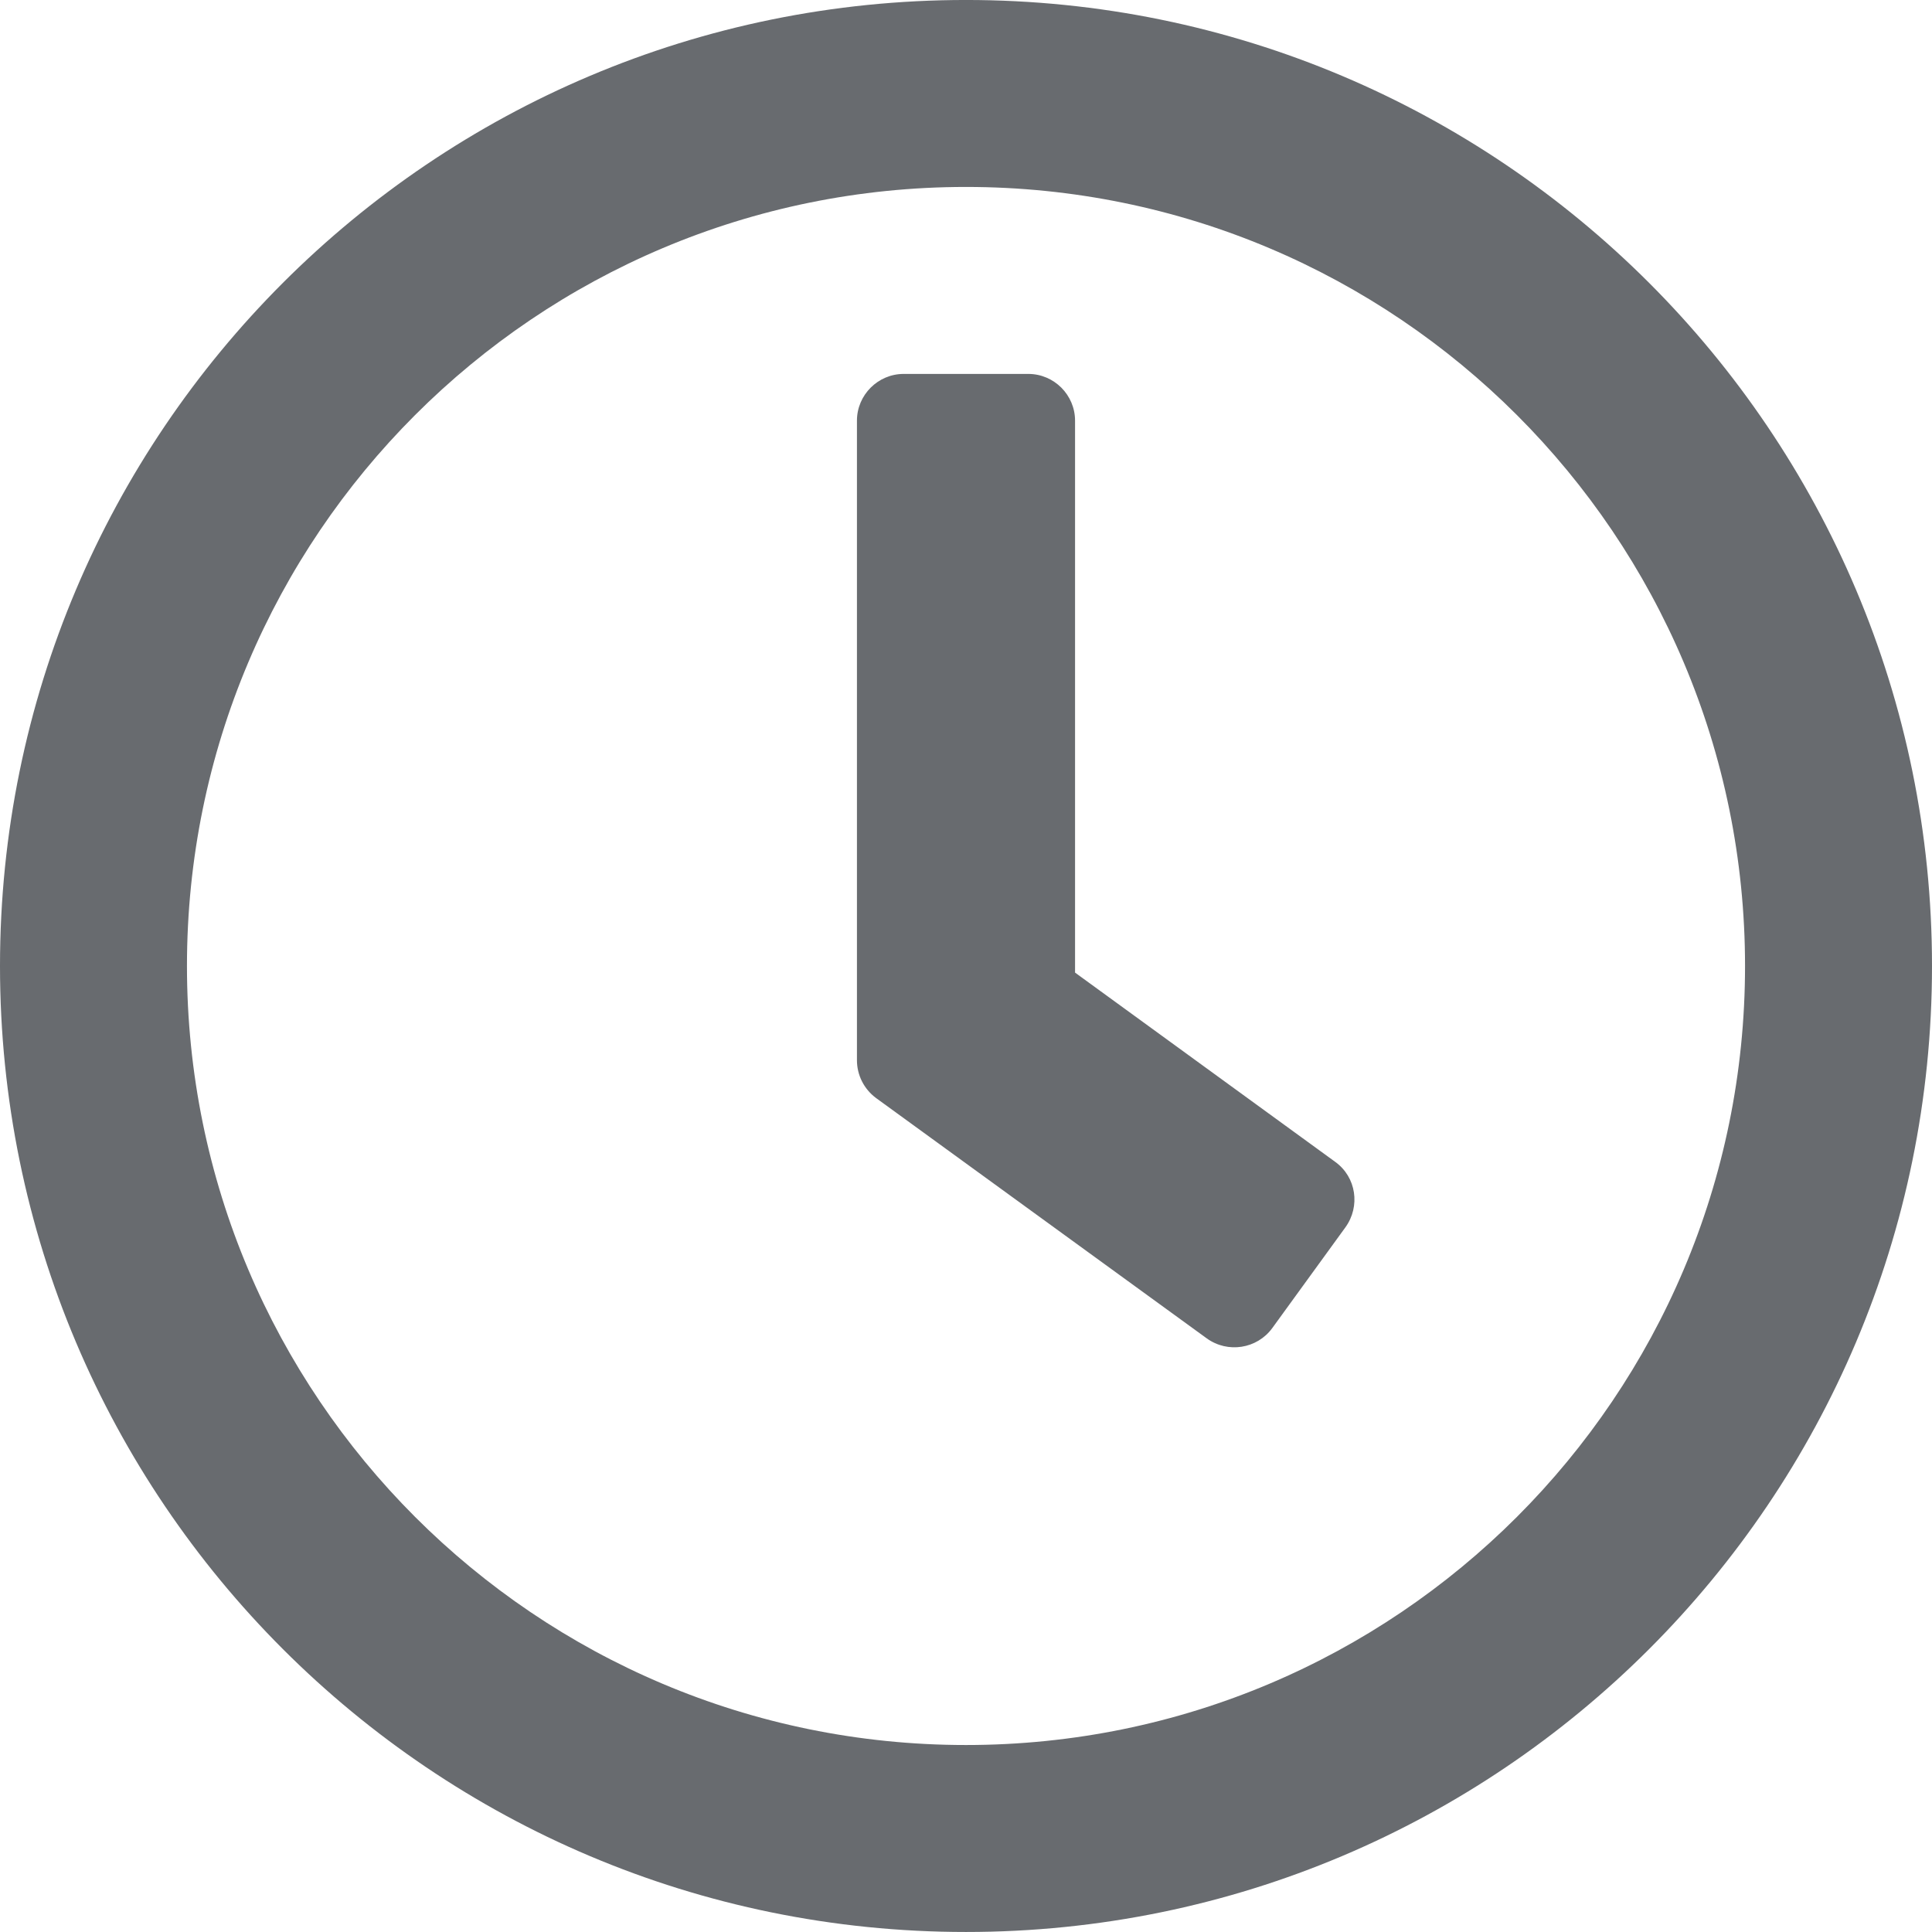
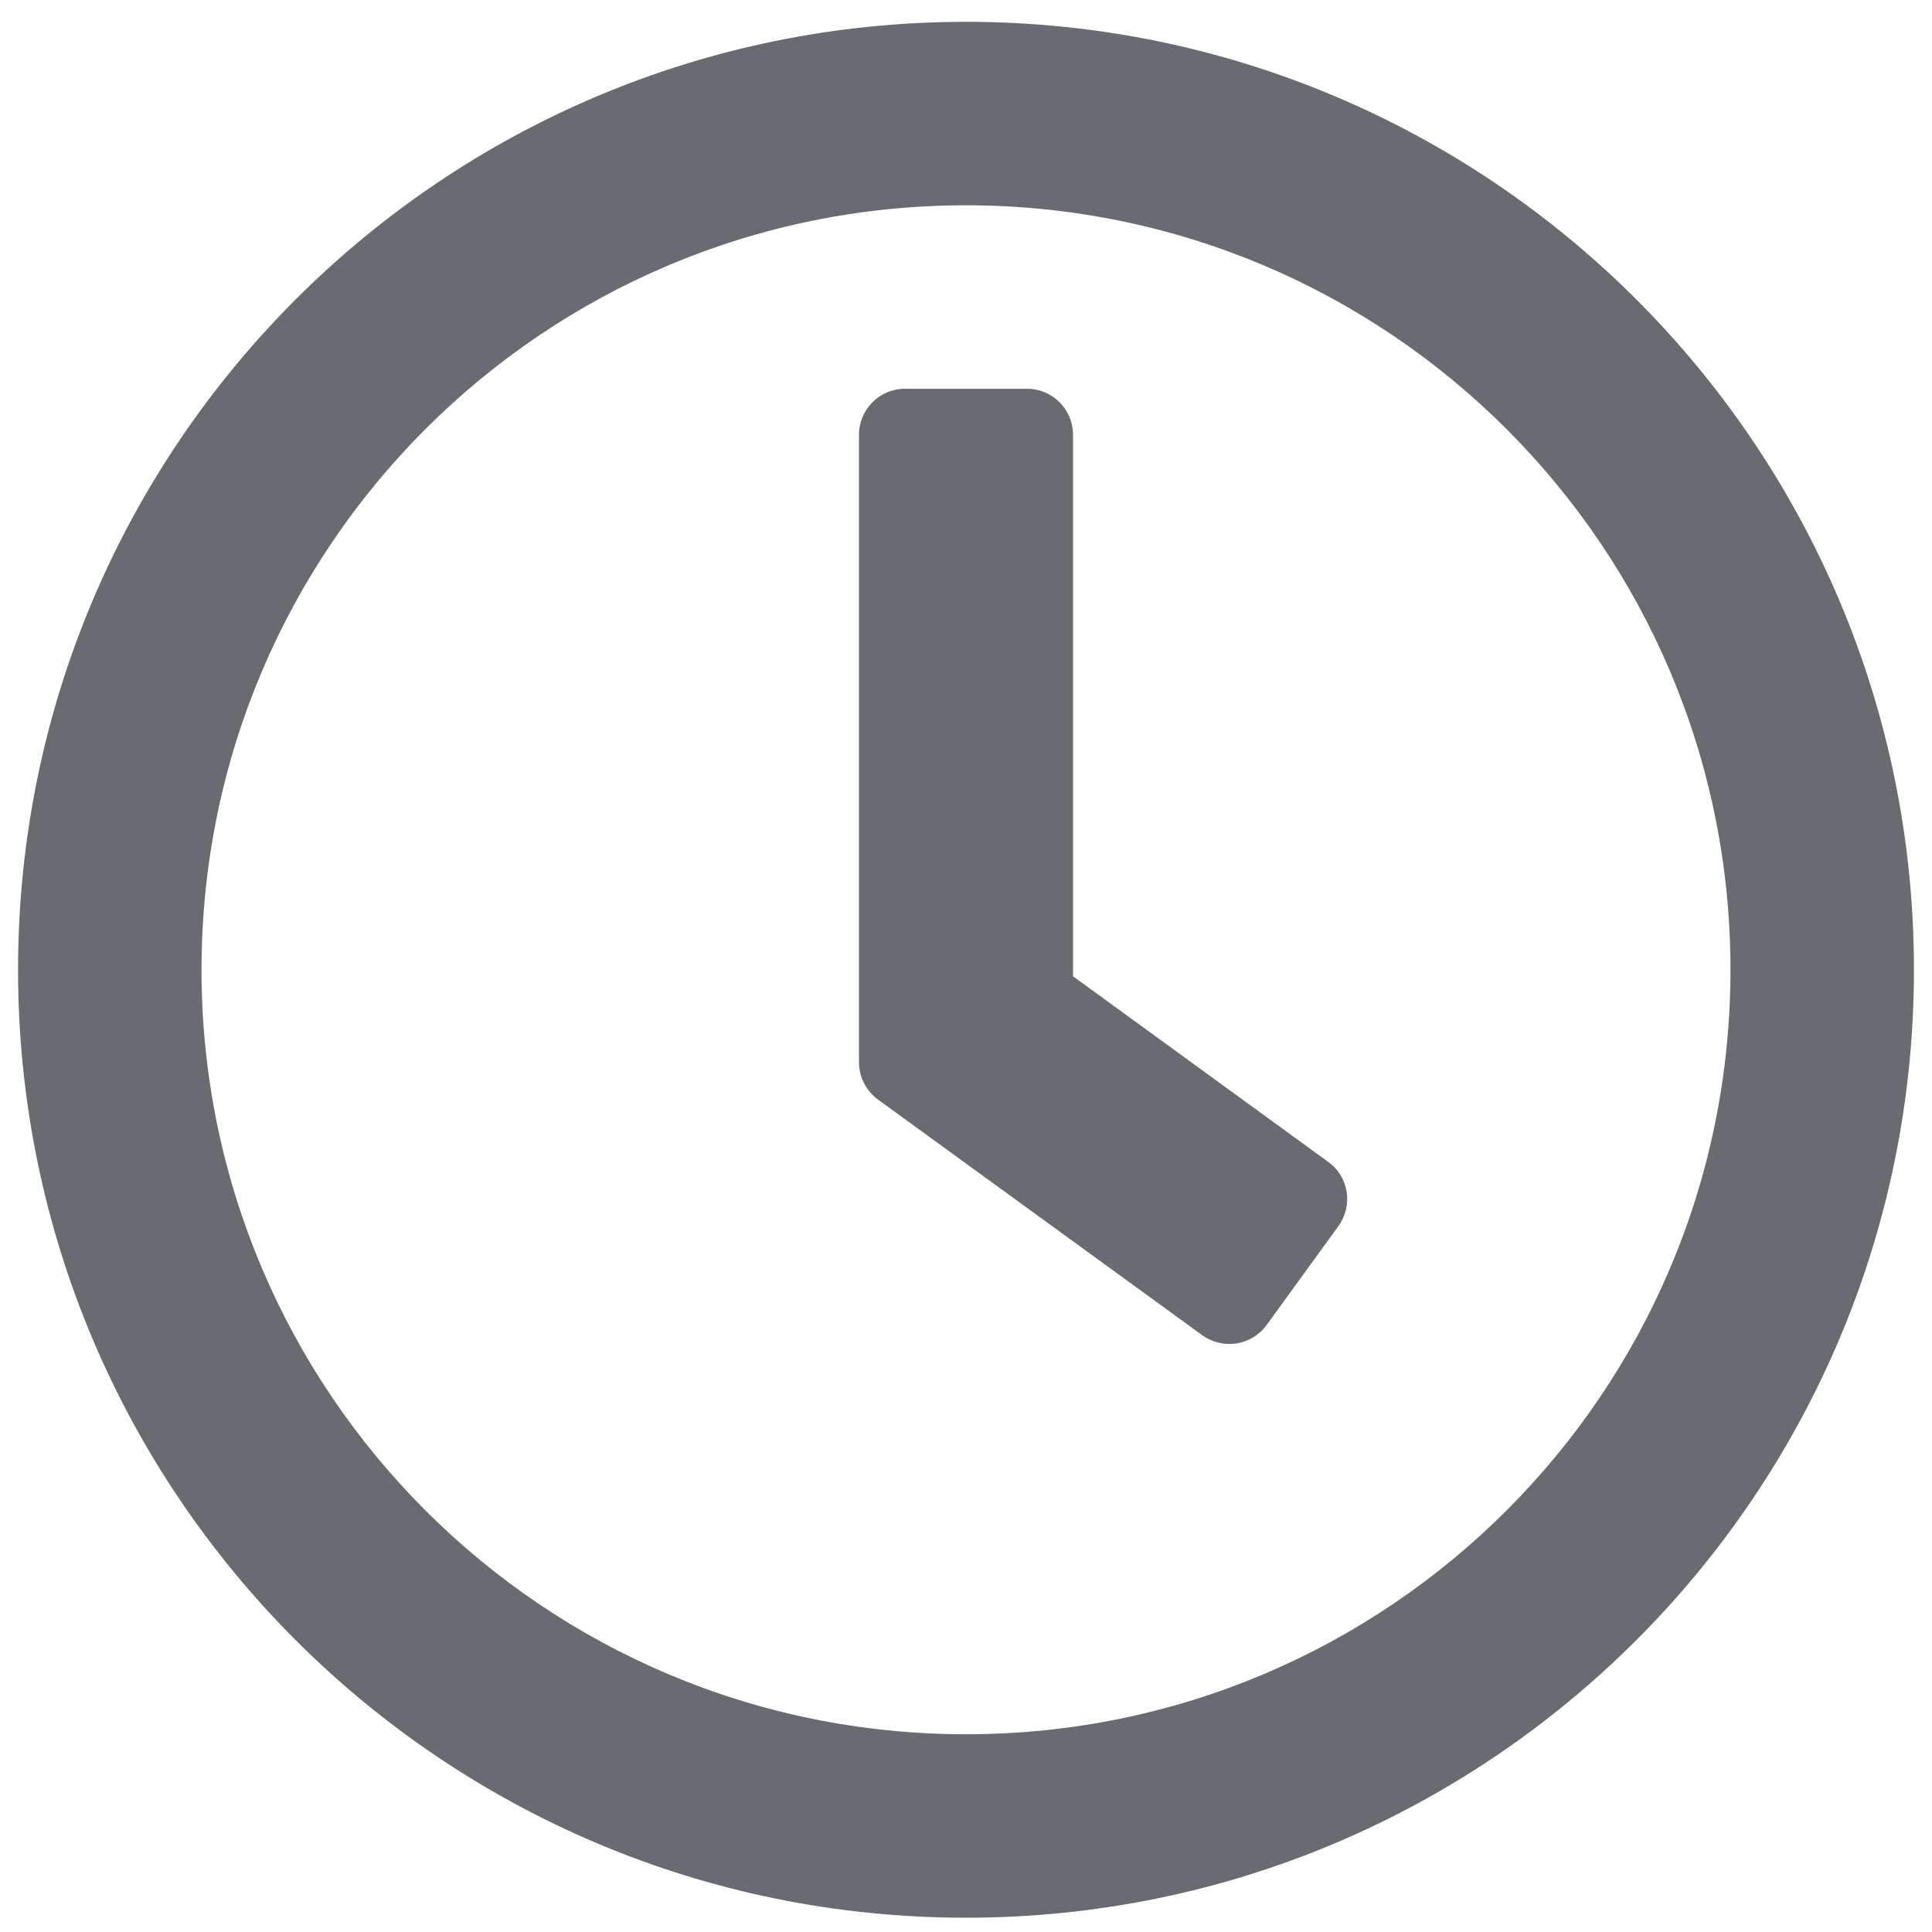
- <svg xmlns="http://www.w3.org/2000/svg" fill="none" viewBox="23 23.21 105 105">
+ <svg xmlns="http://www.w3.org/2000/svg" fill="none" viewBox="22 22 107 107">
  <path class="svg-color-primary" d="M75.5 23.209C46.498 23.209 23 46.707 23 75.709C23 104.711 46.498 128.209 75.5 128.209C104.502 128.209 128 104.711 128 75.709C128 46.707 104.502 23.209 75.5 23.209ZM75.5 118.048C52.108 118.048 33.161 99.101 33.161 75.709C33.161 52.317 52.108 33.37 75.5 33.37C98.892 33.37 117.839 52.317 117.839 75.709C117.839 99.101 98.892 118.048 75.5 118.048ZM88.583 95.947L70.61 82.885C69.954 82.398 69.573 81.636 69.573 80.832V46.072C69.573 44.675 70.716 43.532 72.113 43.532H78.887C80.284 43.532 81.427 44.675 81.427 46.072V76.069L95.569 86.357C96.712 87.183 96.945 88.77 96.119 89.914L92.139 95.397C91.314 96.519 89.726 96.772 88.583 95.947Z" fill="#686B6F" />
</svg>
